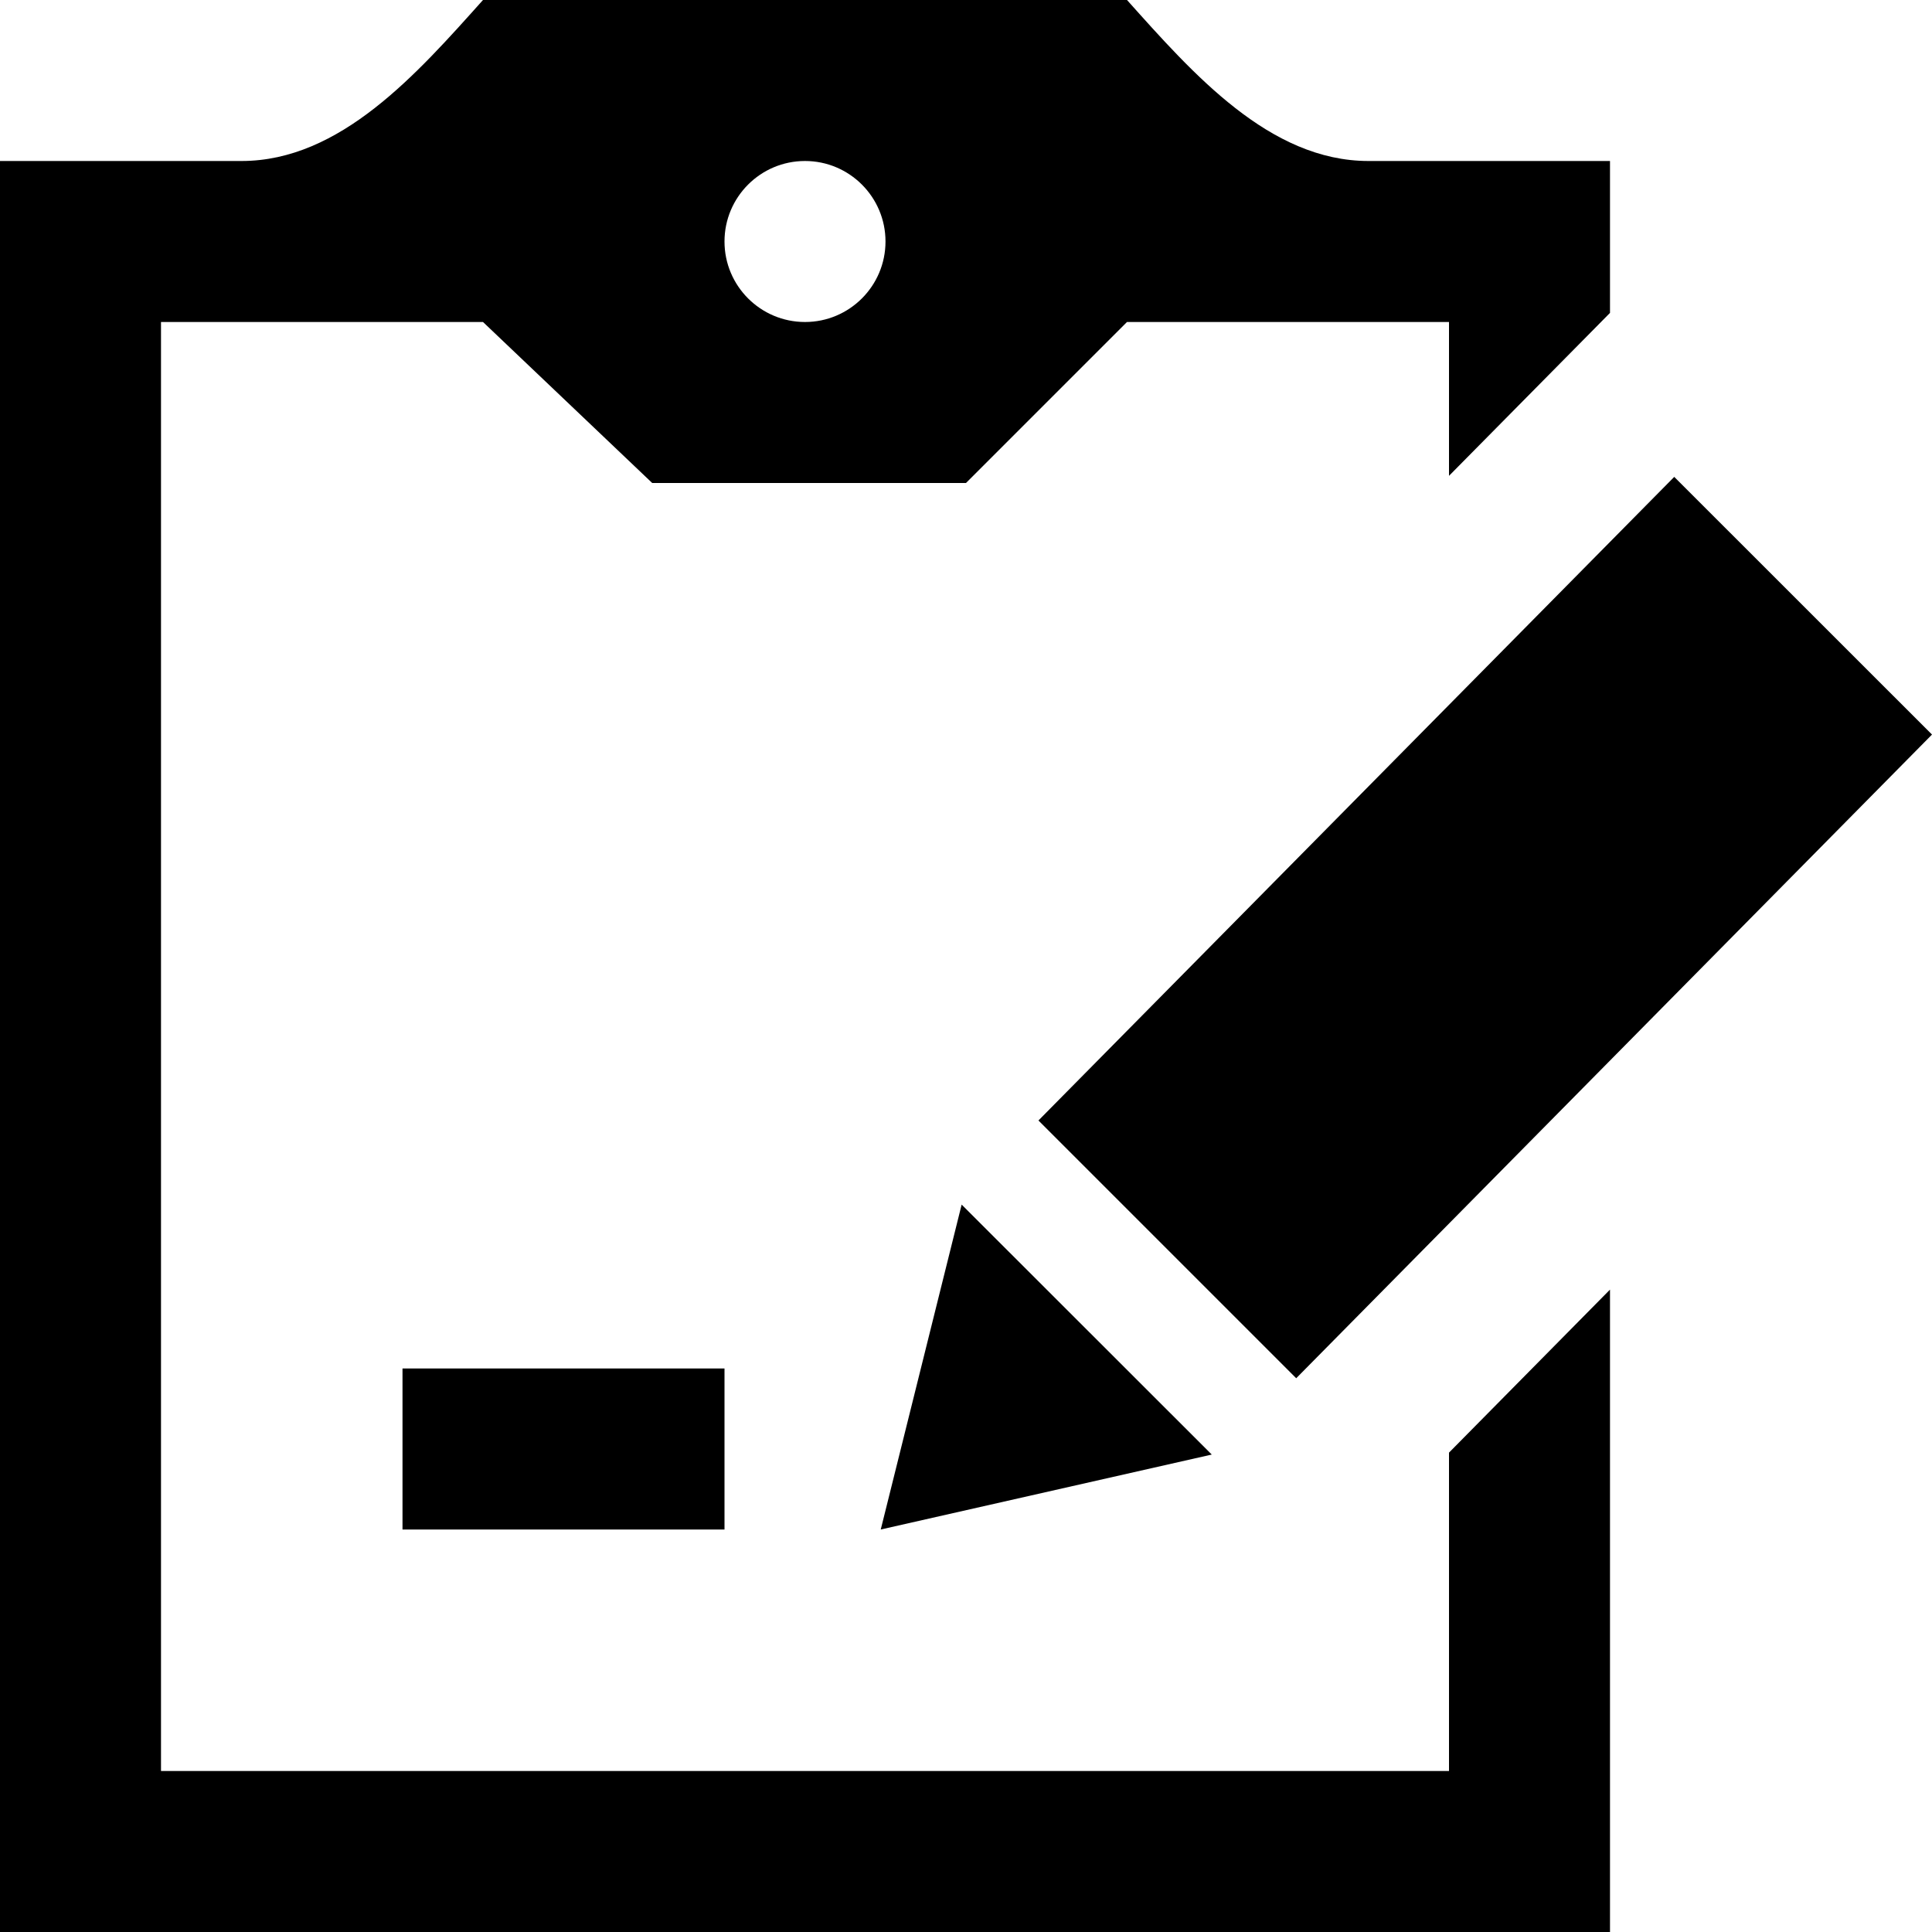
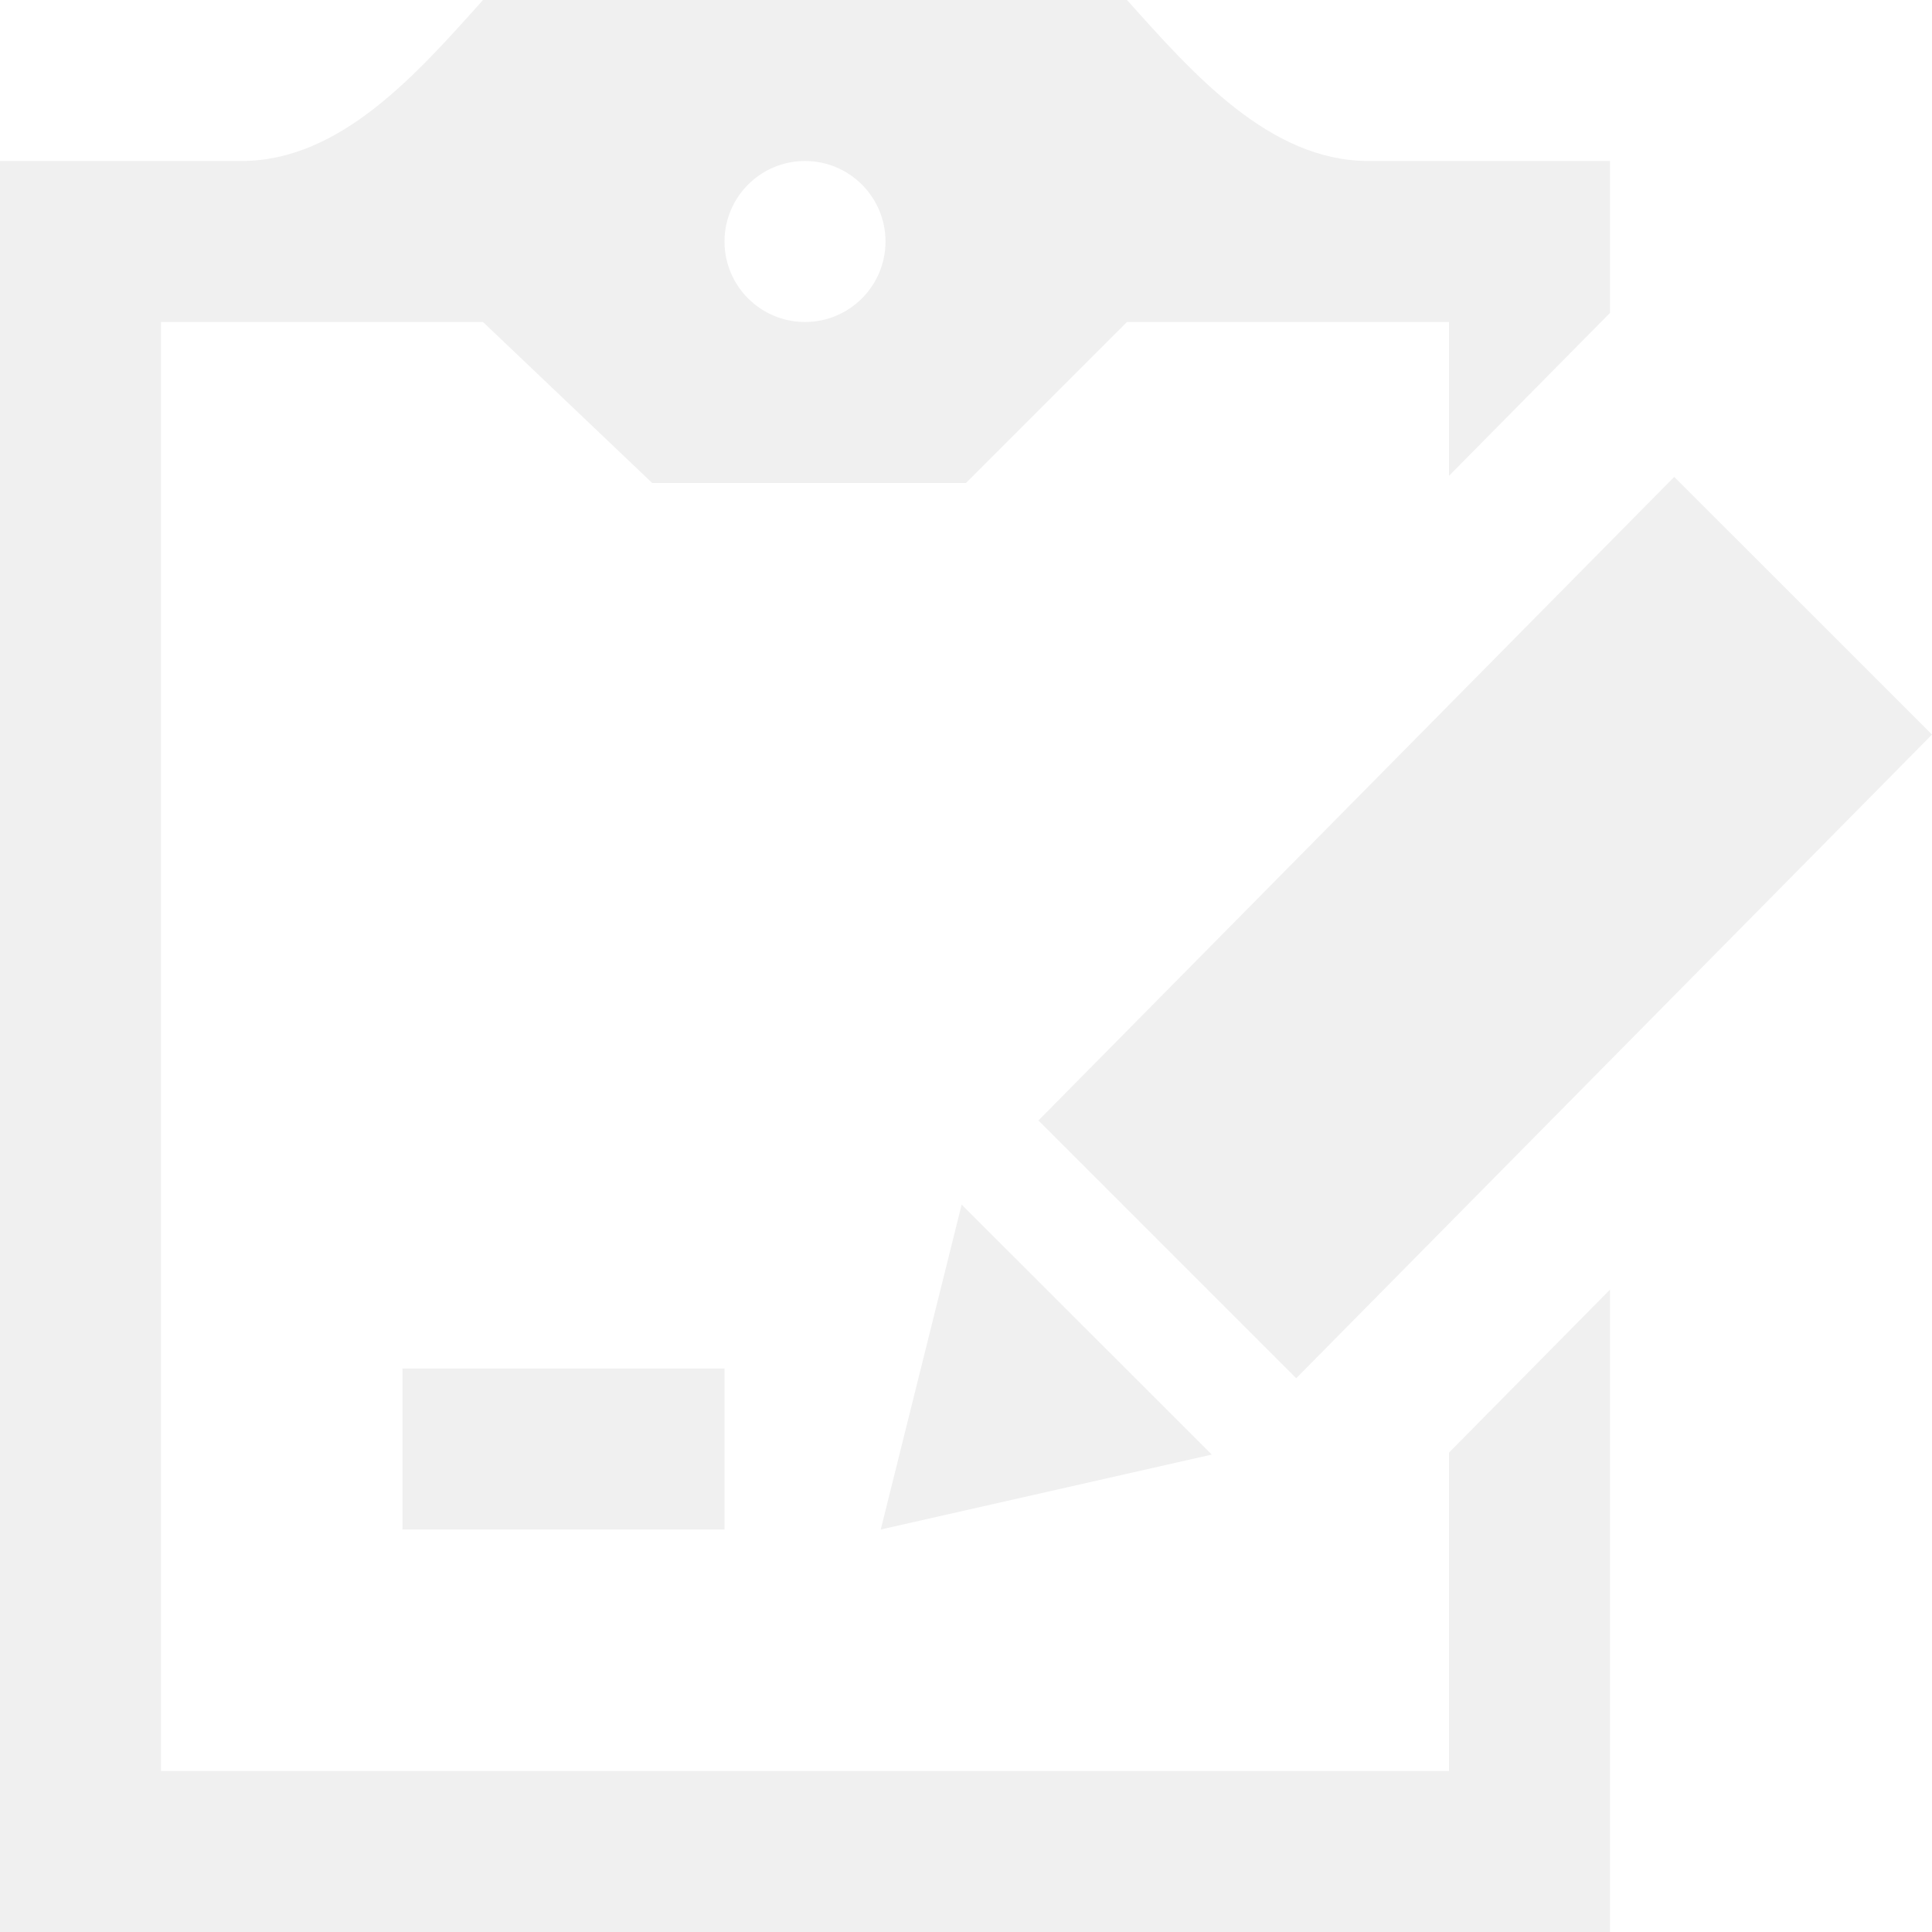
- <svg xmlns="http://www.w3.org/2000/svg" width="24" height="24" viewBox="0 0 24 24">
-   <path d="M9 19h-4v-2h4v2zm2.946-4.036l3.107 3.105-4.112.931 1.005-4.036zm12.054-5.839l-7.898 7.996-3.202-3.202 7.898-7.995 3.202 3.201zm-6 8.92v3.955h-16v-18h4l2.102 2h3.898l2-2h4v1.911l2-2.024v-1.887h-3c-1.229 0-2.18-1.084-3-2h-8c-.82.916-1.771 2-3 2h-3v22h20v-7.98l-2 2.025zm-8-16.045c.552 0 1 .448 1 1s-.448 1-1 1-1-.448-1-1 .448-1 1-1z" />
+ <svg xmlns="http://www.w3.org/2000/svg" width="24" height="24" viewBox="0 0 24 24" version="1.1" id="svg4">
+   <defs id="defs8" />
+   <path d="M9 19h-4v-2h4v2zm2.946-4.036l3.107 3.105-4.112.931 1.005-4.036zm12.054-5.839l-7.898 7.996-3.202-3.202 7.898-7.995 3.202 3.201zm-6 8.92v3.955h-16v-18h4l2.102 2h3.898l2-2h4v1.911l2-2.024v-1.887h-3c-1.229 0-2.18-1.084-3-2h-8c-.82.916-1.771 2-3 2h-3v22h20v-7.98l-2 2.025zm-8-16.045c.552 0 1 .448 1 1s-.448 1-1 1-1-.448-1-1 .448-1 1-1z" id="path2" style="opacity:0.06" />
</svg>
